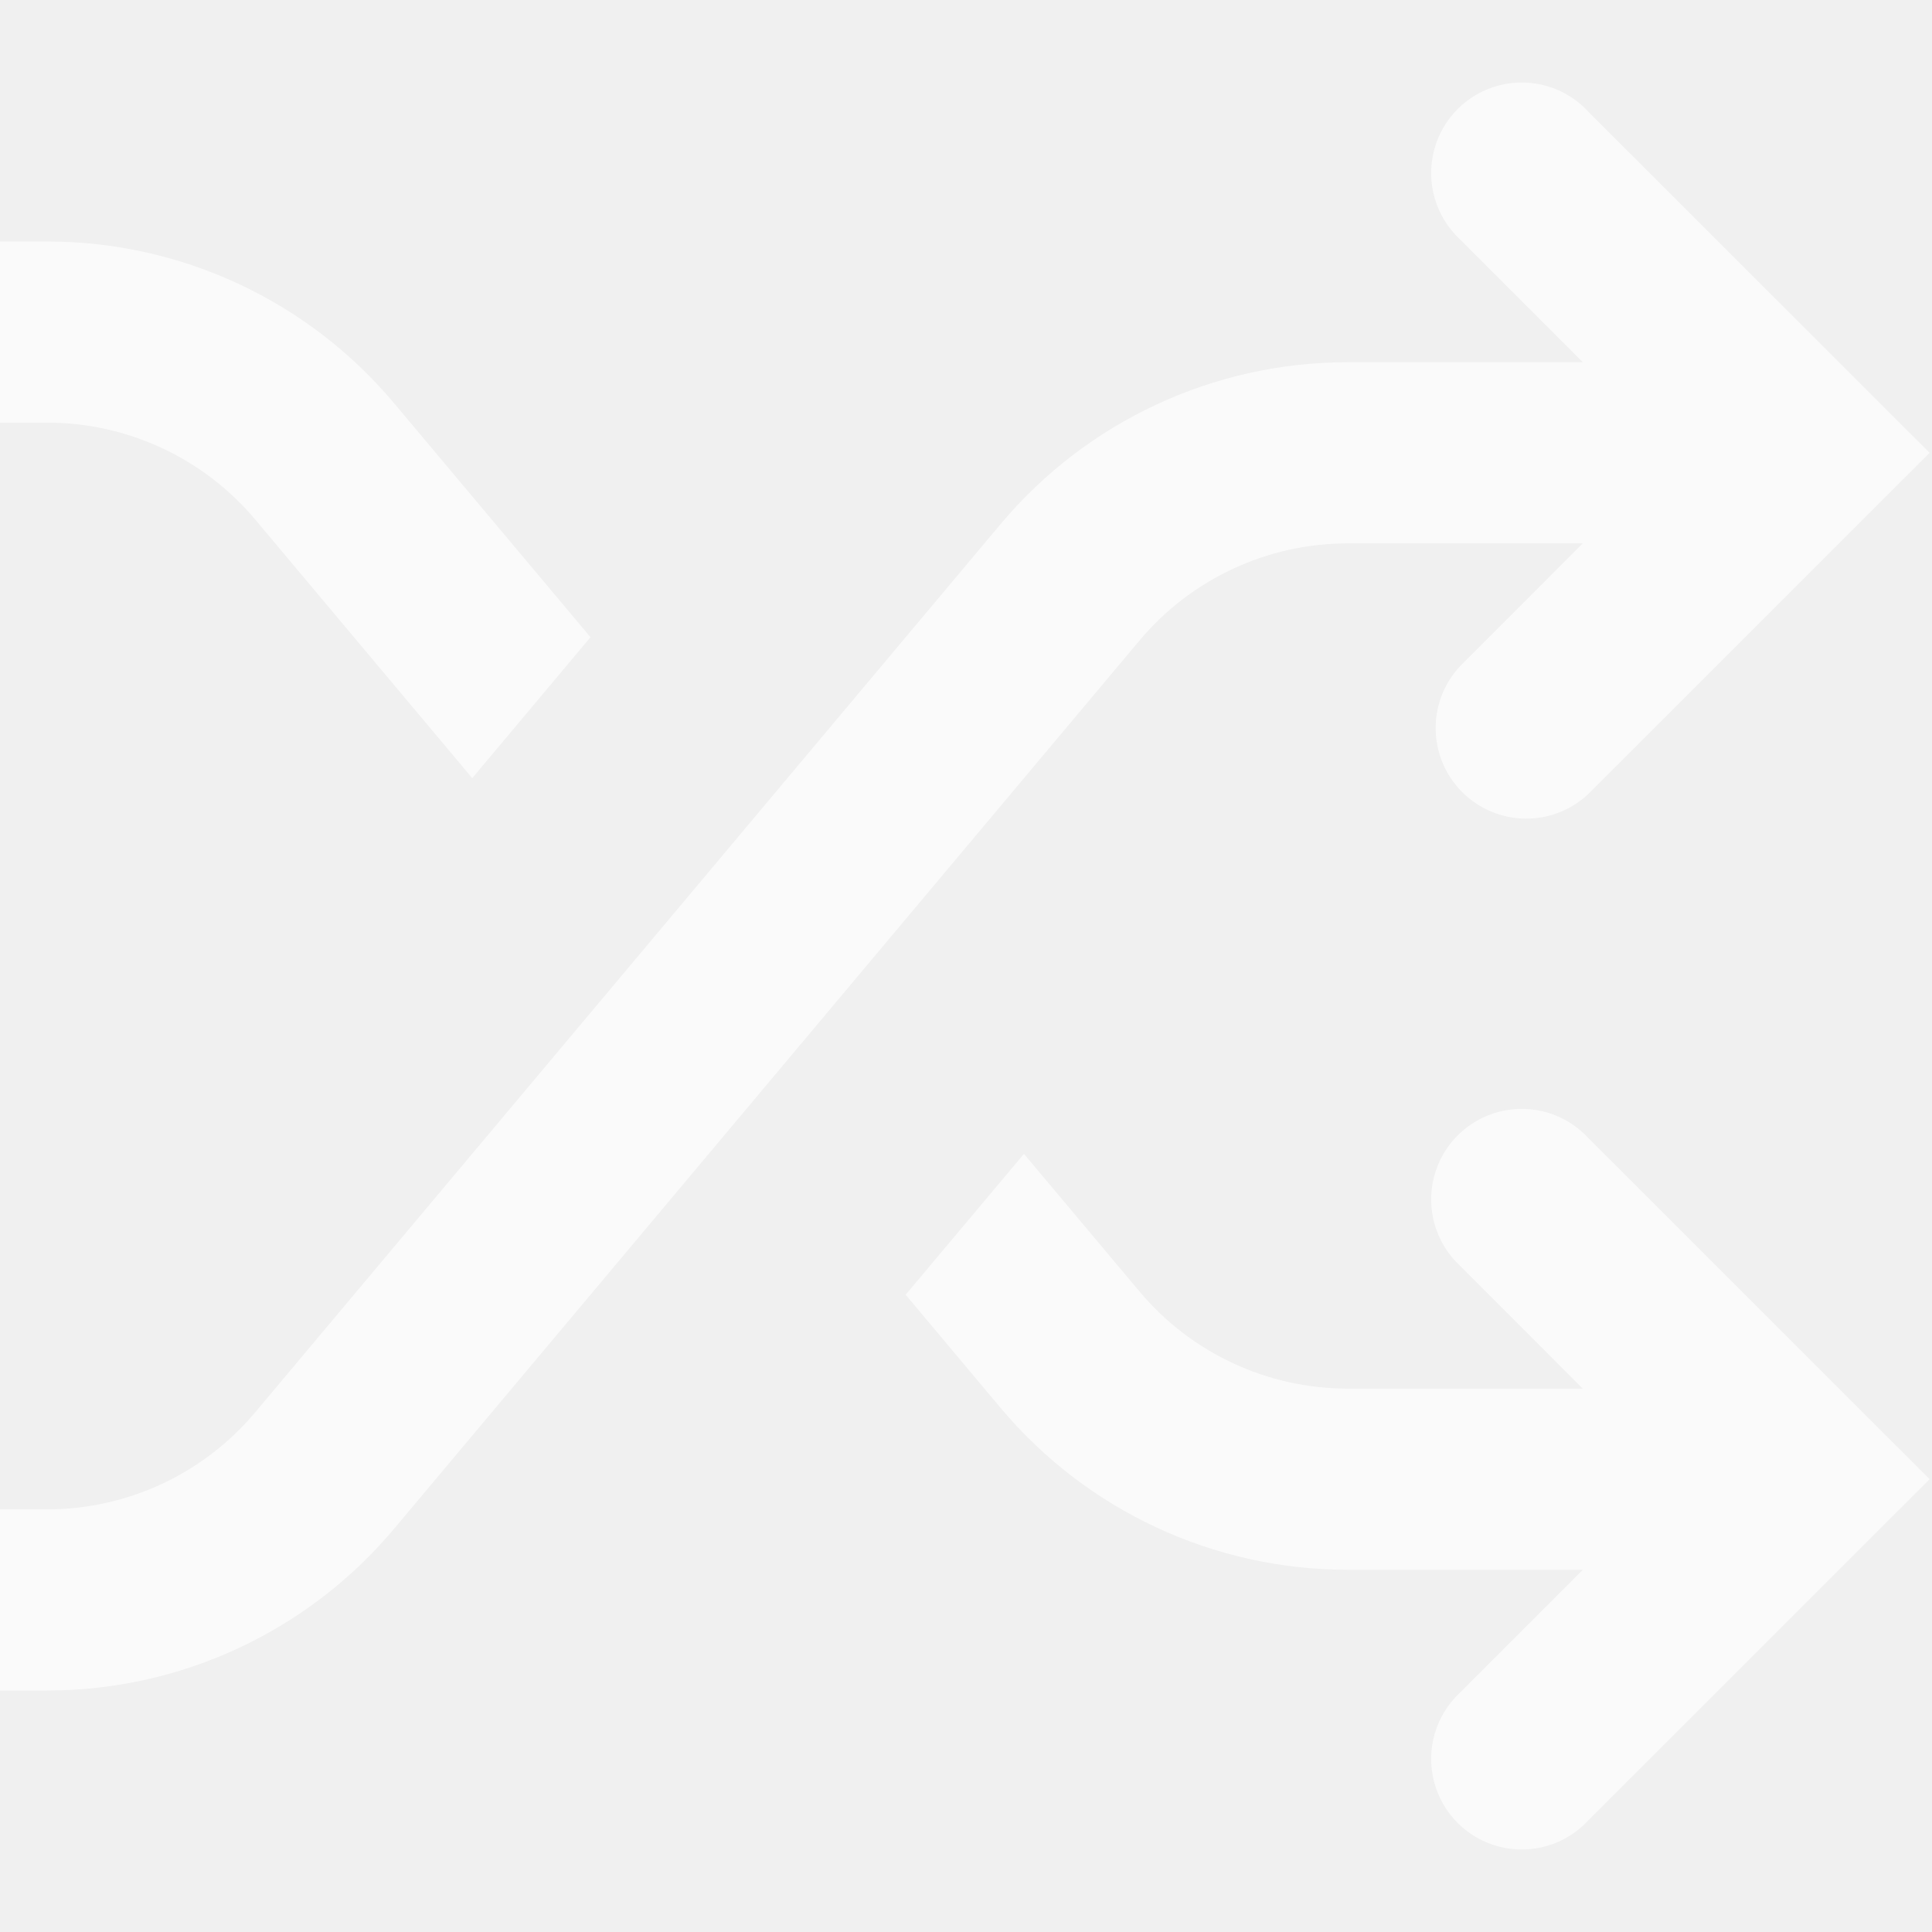
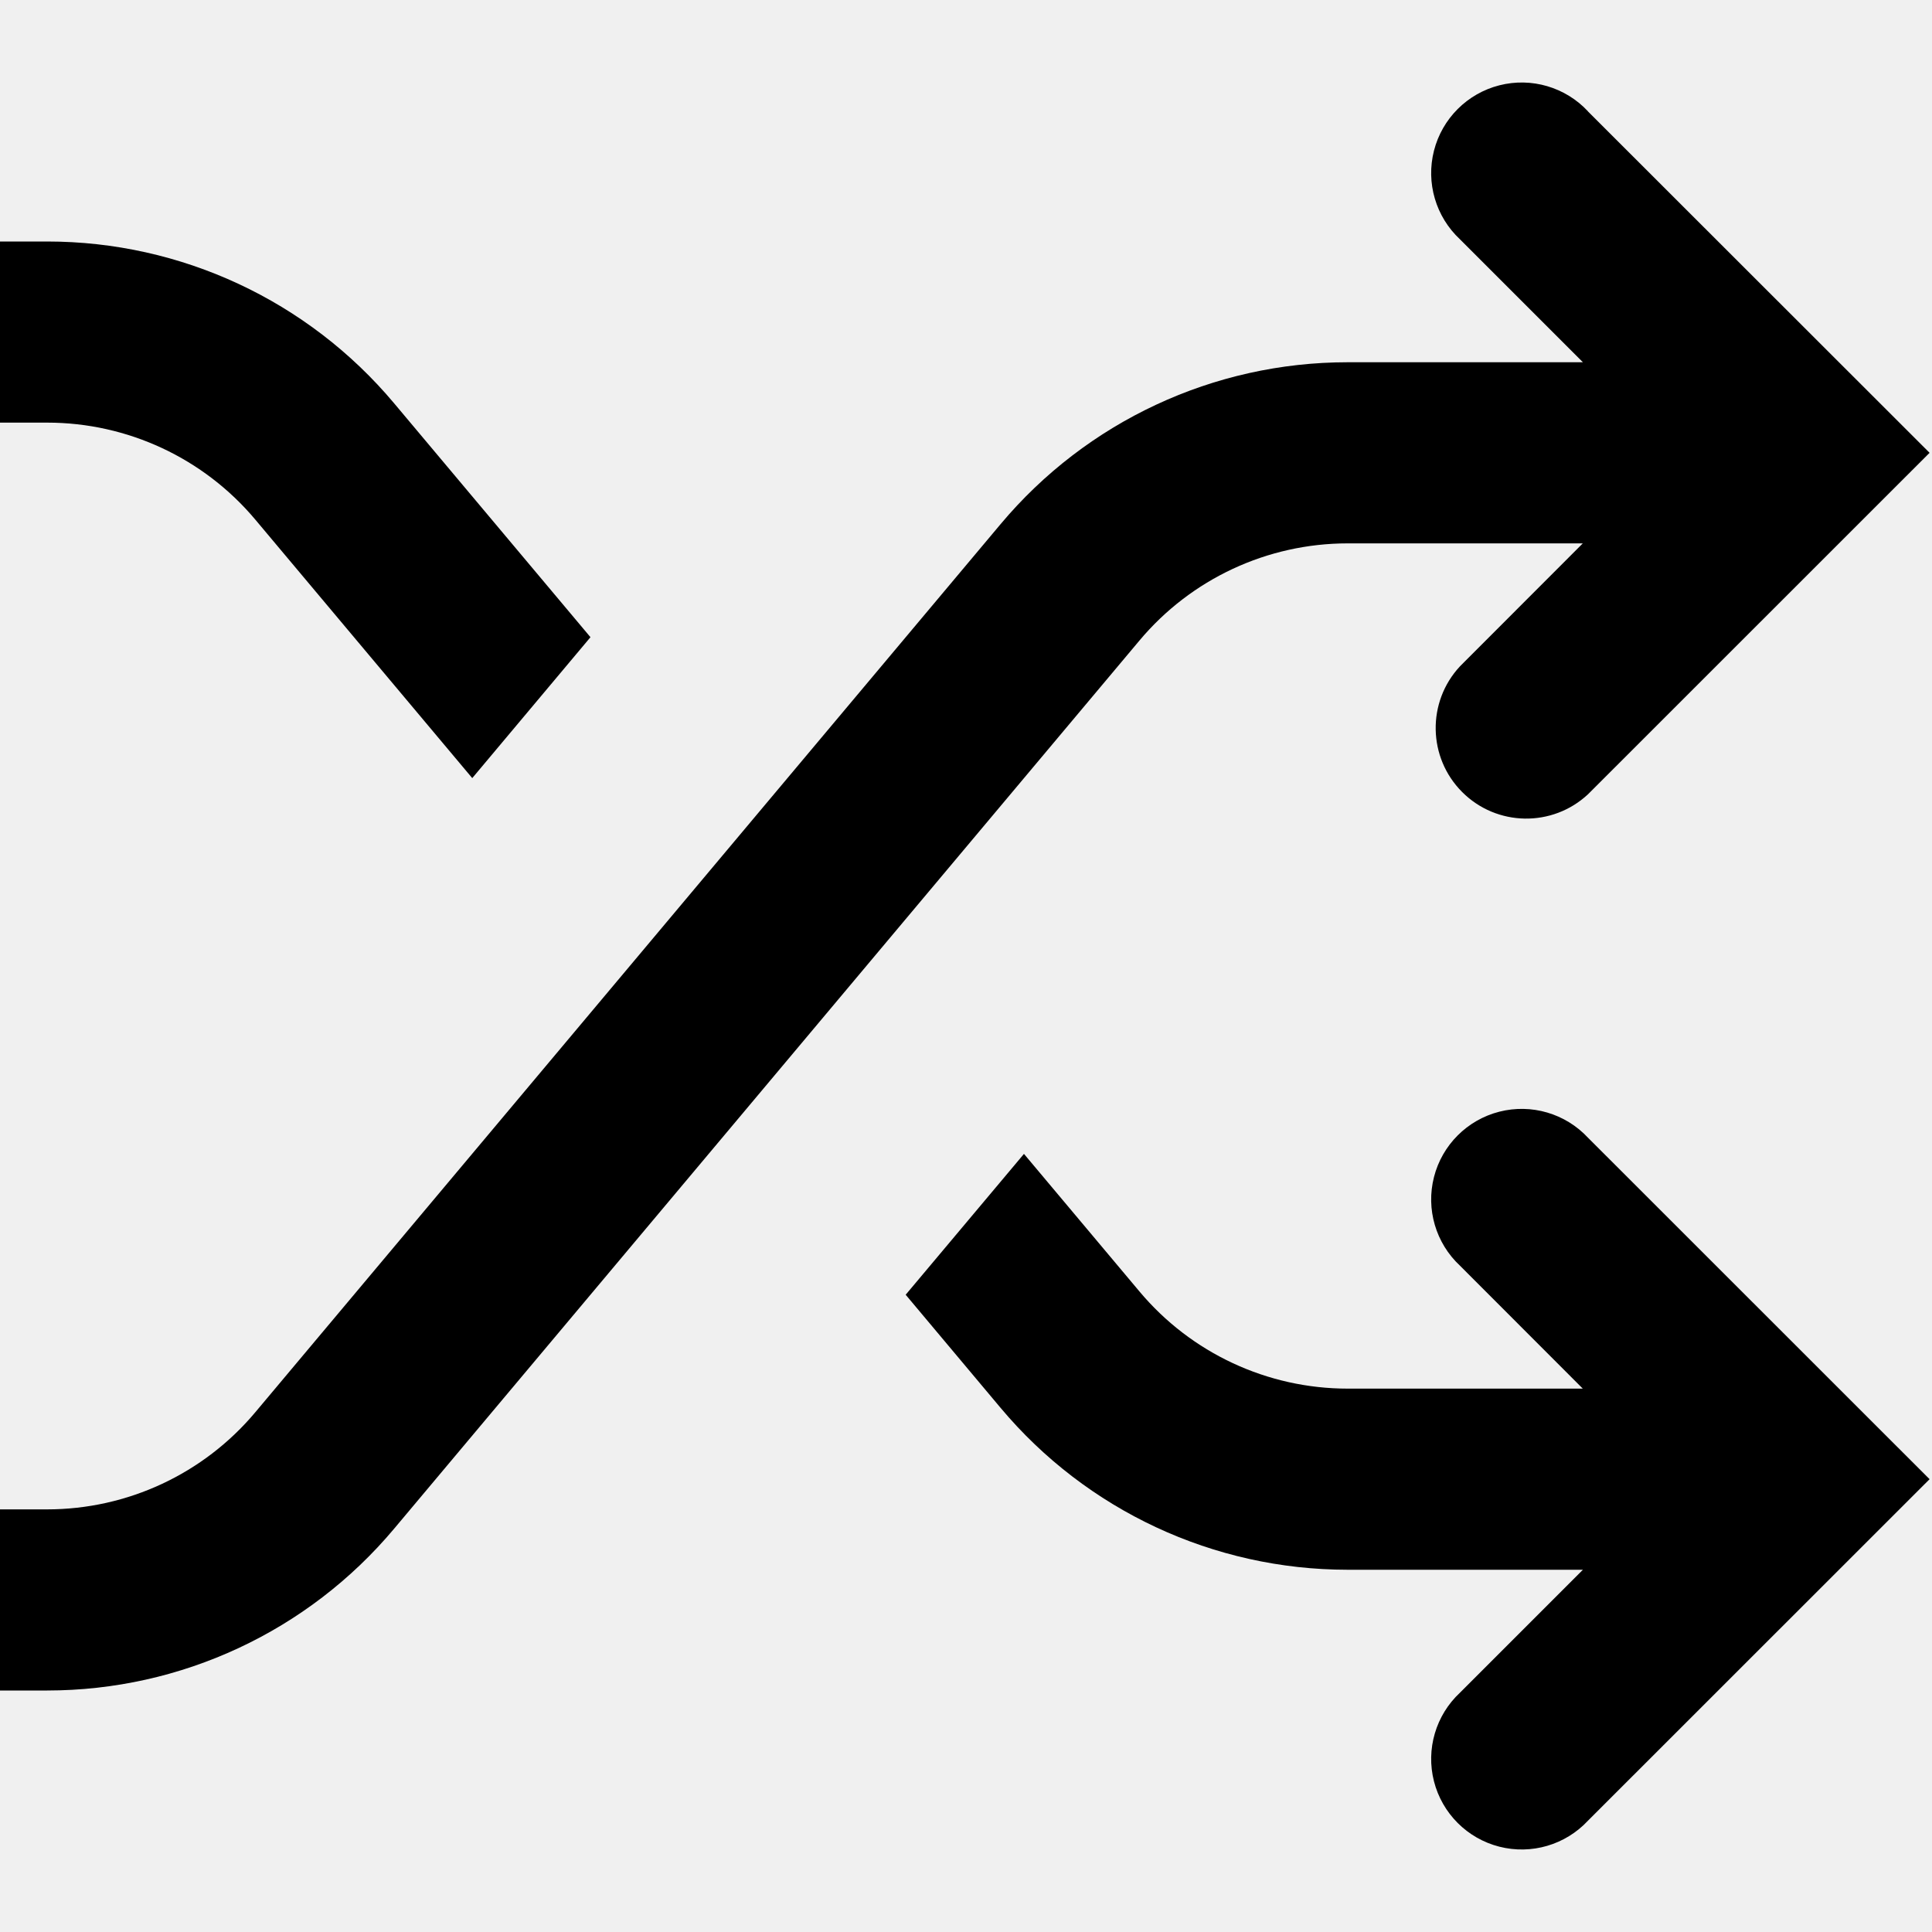
<svg xmlns="http://www.w3.org/2000/svg" role="img" height="16" width="16" aria-hidden="true" viewBox="0 0 16 16" data-encore-id="icon" class="Svg-sc-ytk21e-0 uPxdw">
-   <path d="M13.151.922a.75.75 0 1 0-1.06 1.06L13.109 3H11.16a3.75 3.75 0 0 0-2.873 1.34l-6.173 7.356A2.25 2.25 0 0 1 .39 12.5H0V14h.391a3.75 3.75 0 0 0 2.873-1.34l6.173-7.356a2.25 2.25 0 0 1 1.724-.804h1.947l-1.017 1.018a.75.75 0 0 0 1.06 1.06L15.98 3.75 13.15.922zM.391 3.5H0V2h.391c1.109 0 2.16.49 2.873 1.34L4.89 5.277l-.979 1.167-1.796-2.14A2.25 2.25 0 0 0 .39 3.5z" fill-opacity="0.698" fill="#FFFFFF" />
-   <path d="m7.5 10.723.98-1.167.957 1.14a2.25 2.25 0 0 0 1.724.804h1.947l-1.017-1.018a.75.75 0 1 1 1.06-1.06l2.829 2.828-2.829 2.828a.75.75 0 1 1-1.06-1.06L13.109 13H11.16a3.75 3.75 0 0 1-2.873-1.34l-.787-.938z" fill-opacity="0.698" fill="#FFFFFF" />
+   <path d="M13.151.922a.75.75 0 1 0-1.06 1.06L13.109 3H11.16a3.75 3.75 0 0 0-2.873 1.34l-6.173 7.356A2.25 2.25 0 0 1 .39 12.5H0V14h.391a3.75 3.75 0 0 0 2.873-1.34l6.173-7.356a2.25 2.25 0 0 1 1.724-.804h1.947l-1.017 1.018a.75.75 0 0 0 1.06 1.06L15.98 3.75 13.15.922zM.391 3.5H0V2h.391c1.109 0 2.16.49 2.873 1.34L4.89 5.277l-.979 1.167-1.796-2.14A2.25 2.25 0 0 0 .39 3.5z" />
+   <path d="m7.5 10.723.98-1.167.957 1.14a2.25 2.25 0 0 0 1.724.804h1.947l-1.017-1.018a.75.75 0 1 1 1.06-1.06l2.829 2.828-2.829 2.828a.75.75 0 1 1-1.06-1.06L13.109 13H11.16a3.75 3.75 0 0 1-2.873-1.34l-.787-.938z" />
</svg>
